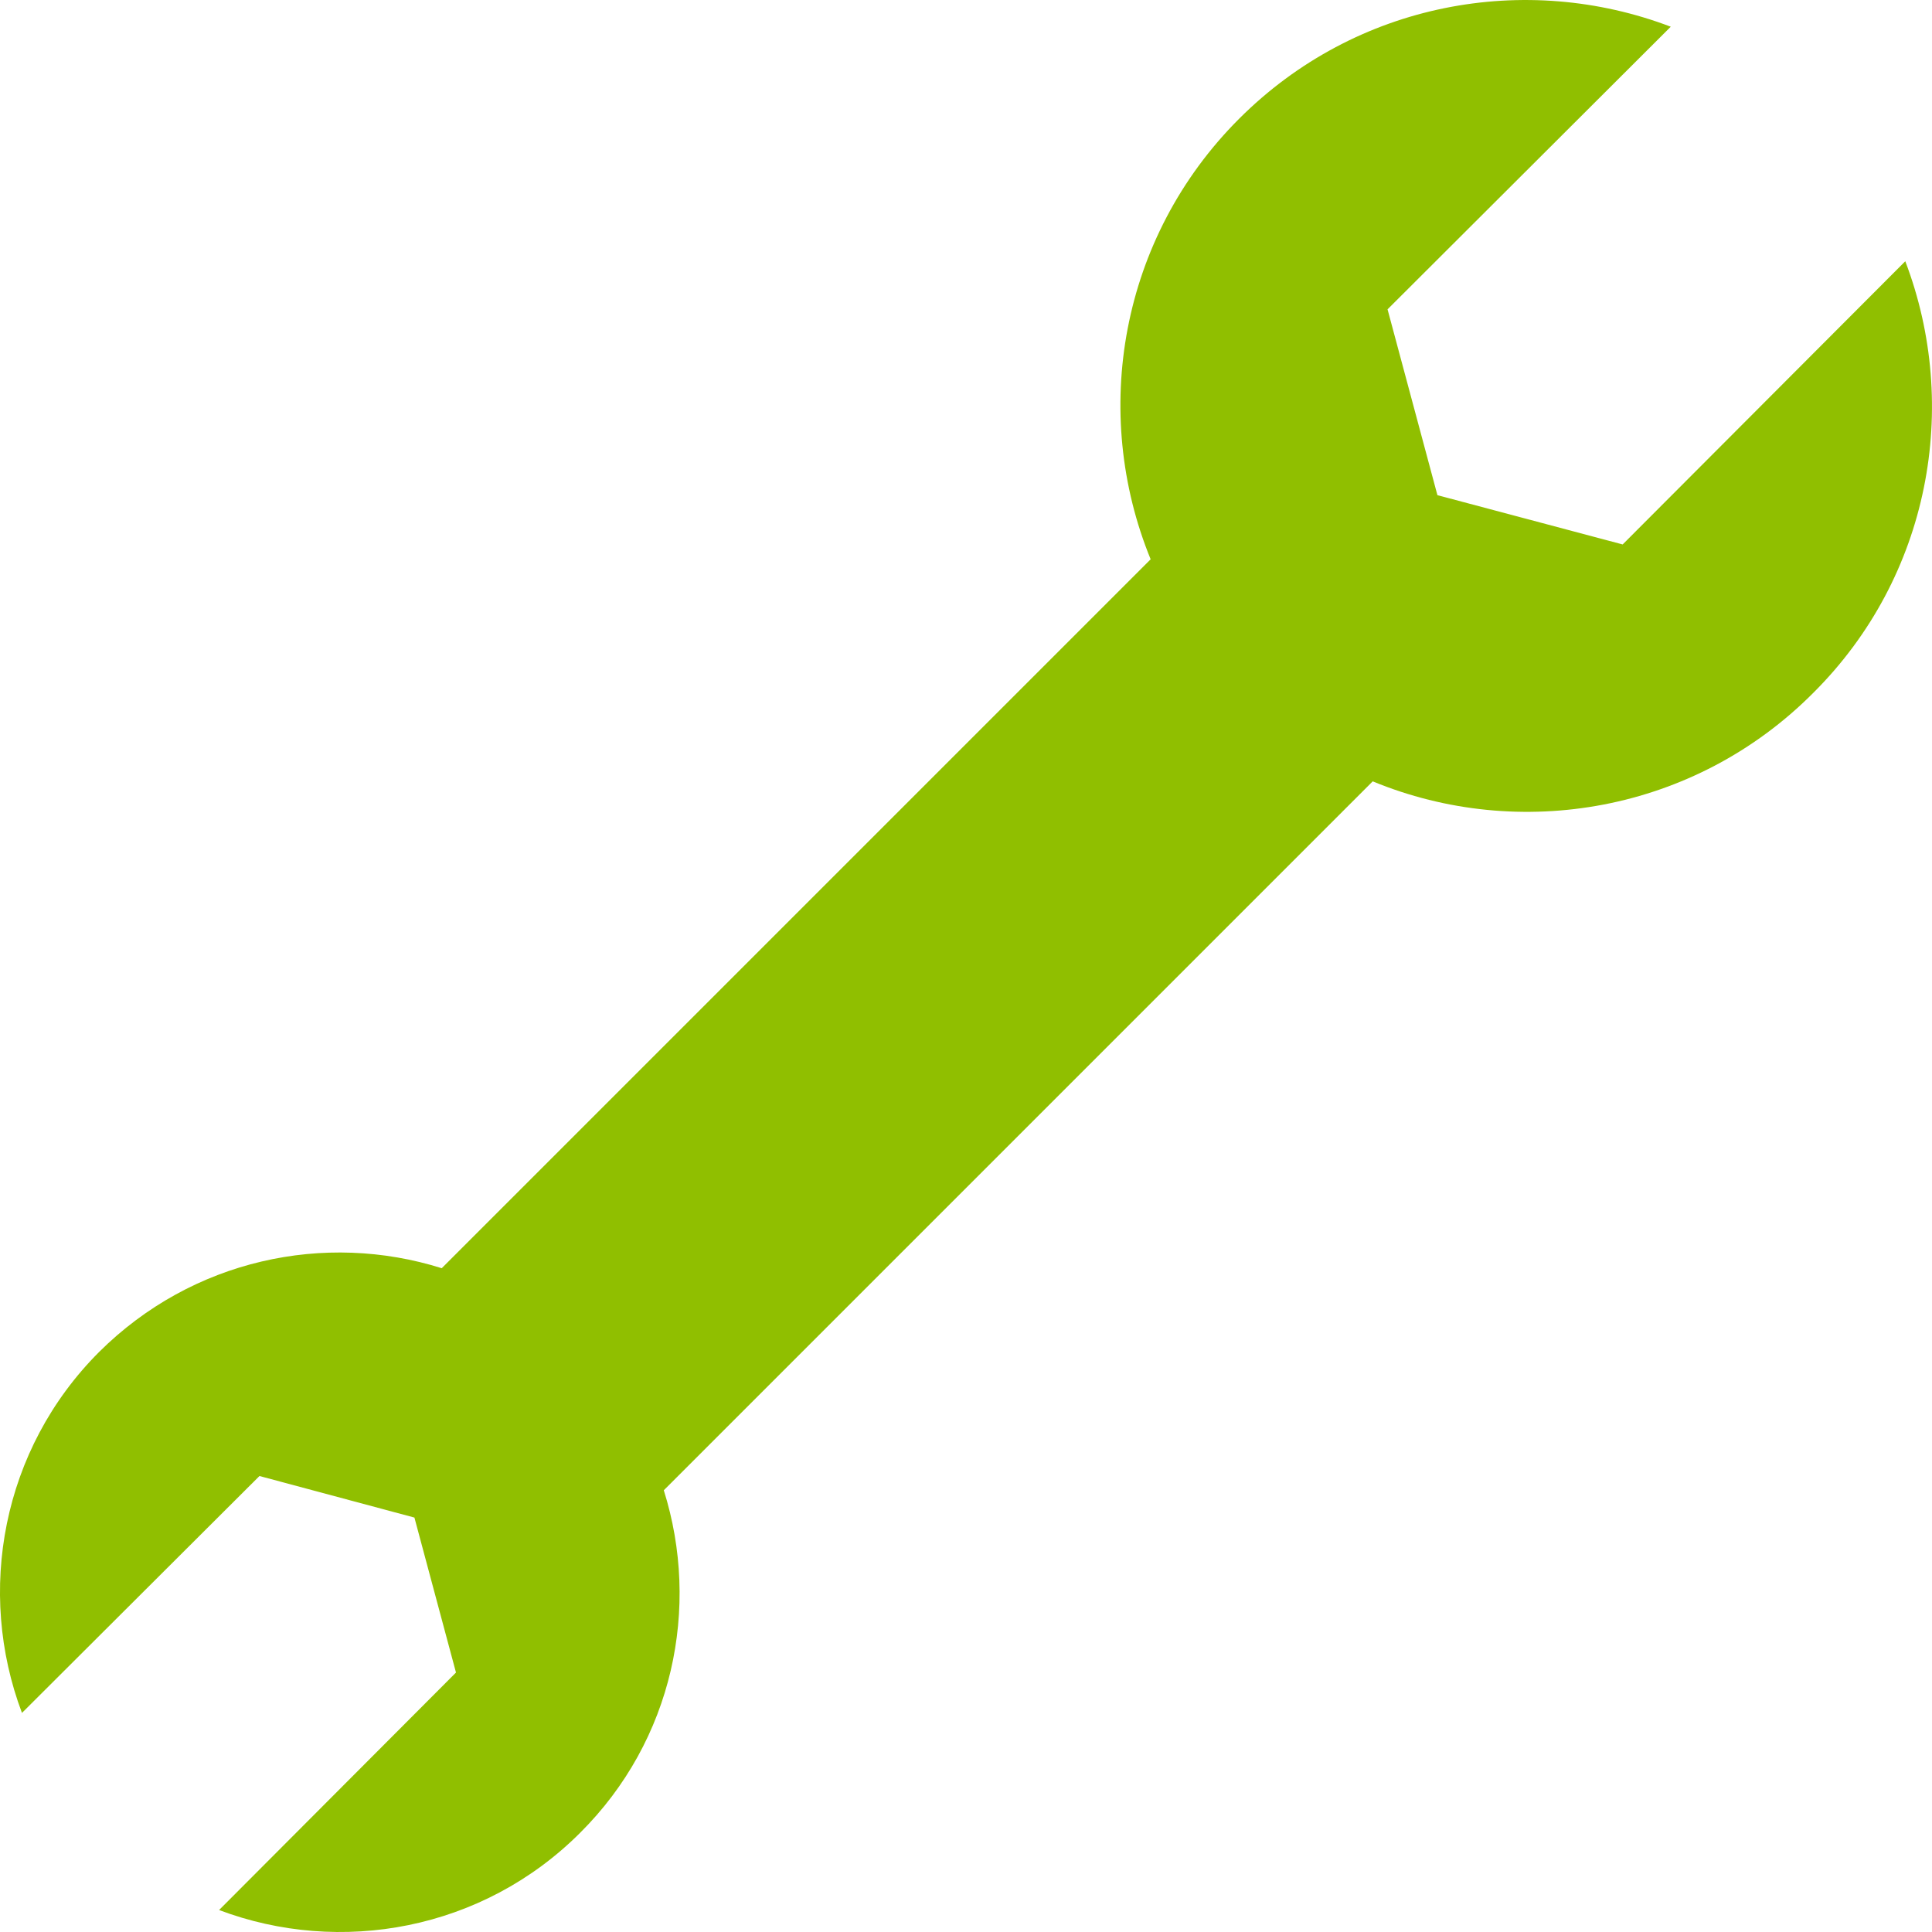
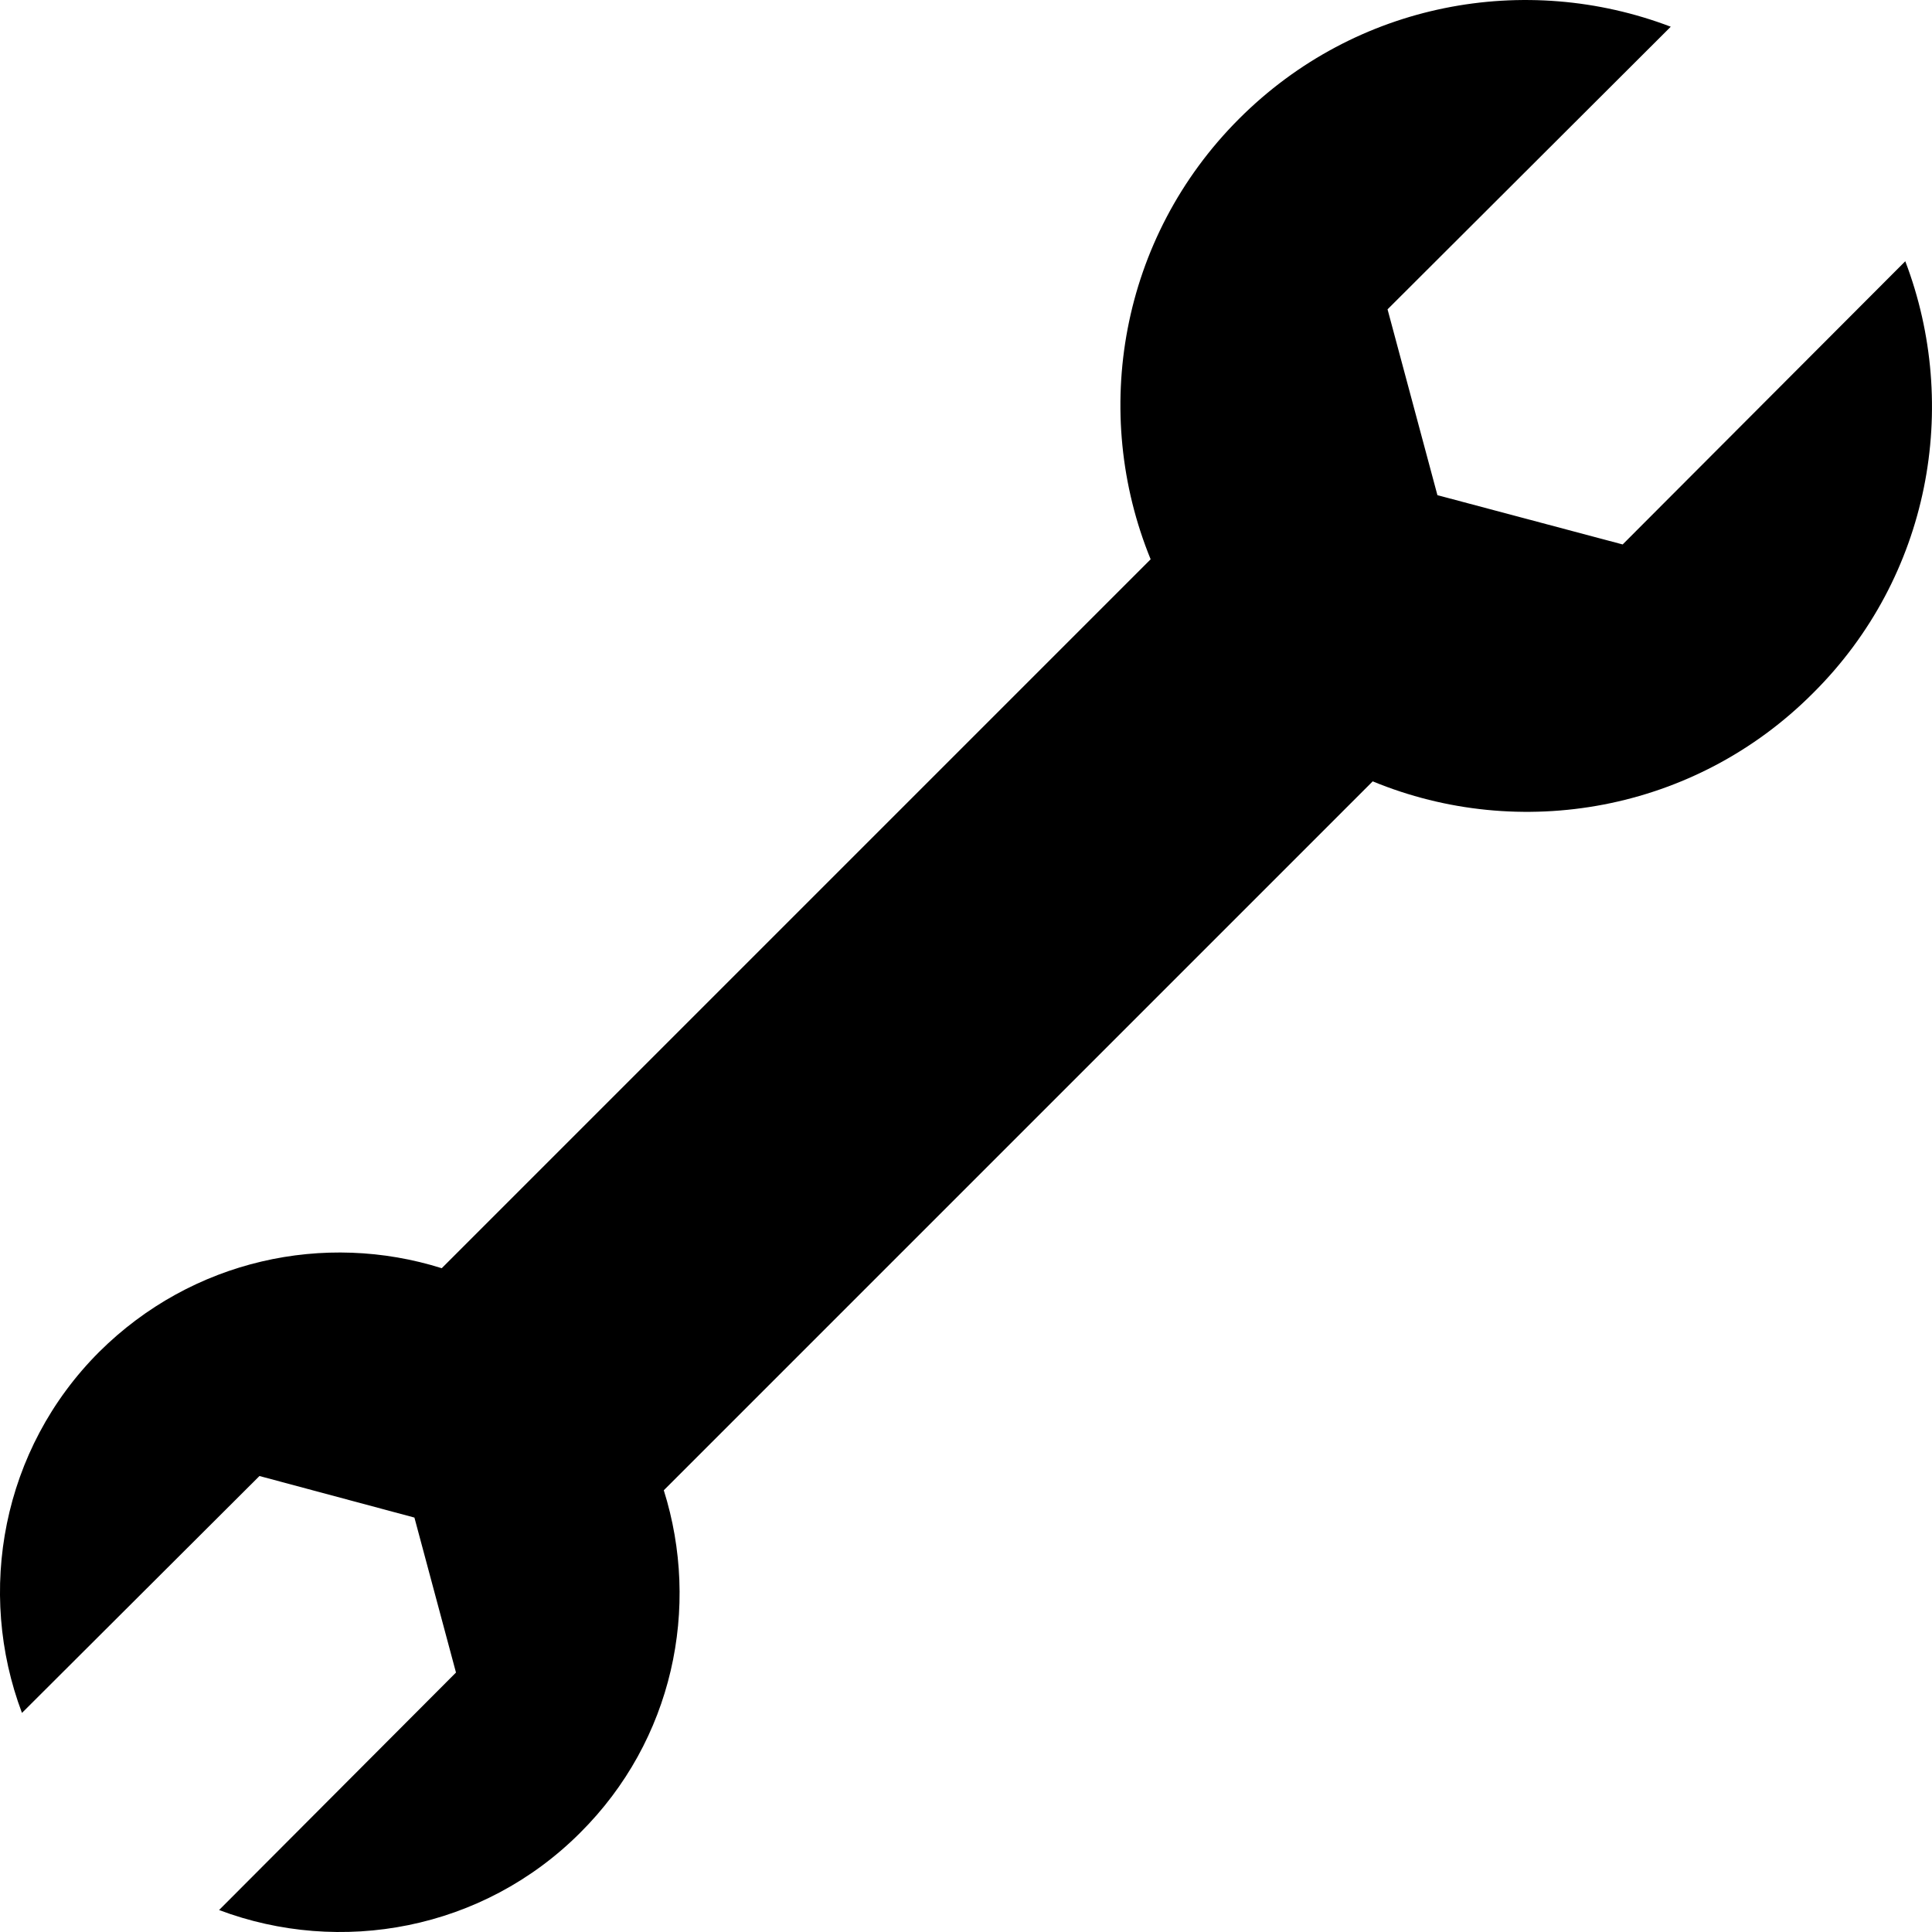
<svg xmlns="http://www.w3.org/2000/svg" xml:space="preserve" width="100%" height="100%" version="1.1" style="shape-rendering:geometricPrecision; text-rendering:geometricPrecision; image-rendering:optimizeQuality; fill-rule:evenodd; clip-rule:evenodd" viewBox="0 0 3254 3254">
  <defs>
    <style type="text/css">
   
-     .fil0 {fill:#90BF00}
+     .fil0 {fill:#000}
   
  </style>
  </defs>
  <g id="Слой_x0020_1">
    <path class="fil0" d="M3209 440l-476 477 -312 -83 -84 -313 477 -476c-244,-93 -530,-42 -727,155 -201,201 -250,495 -149,742l-1194 1194c-197,-62 -420,-15 -577,141 -164,164 -207,404 -130,608l400 -399 261 70 70 261 -399 400c204,77 444,34 608,-130 157,-156 203,-380 141,-577l1194 -1194c247,102 542,52 742,-149 197,-196 248,-483 155,-727z" />
  </g>
</svg>
